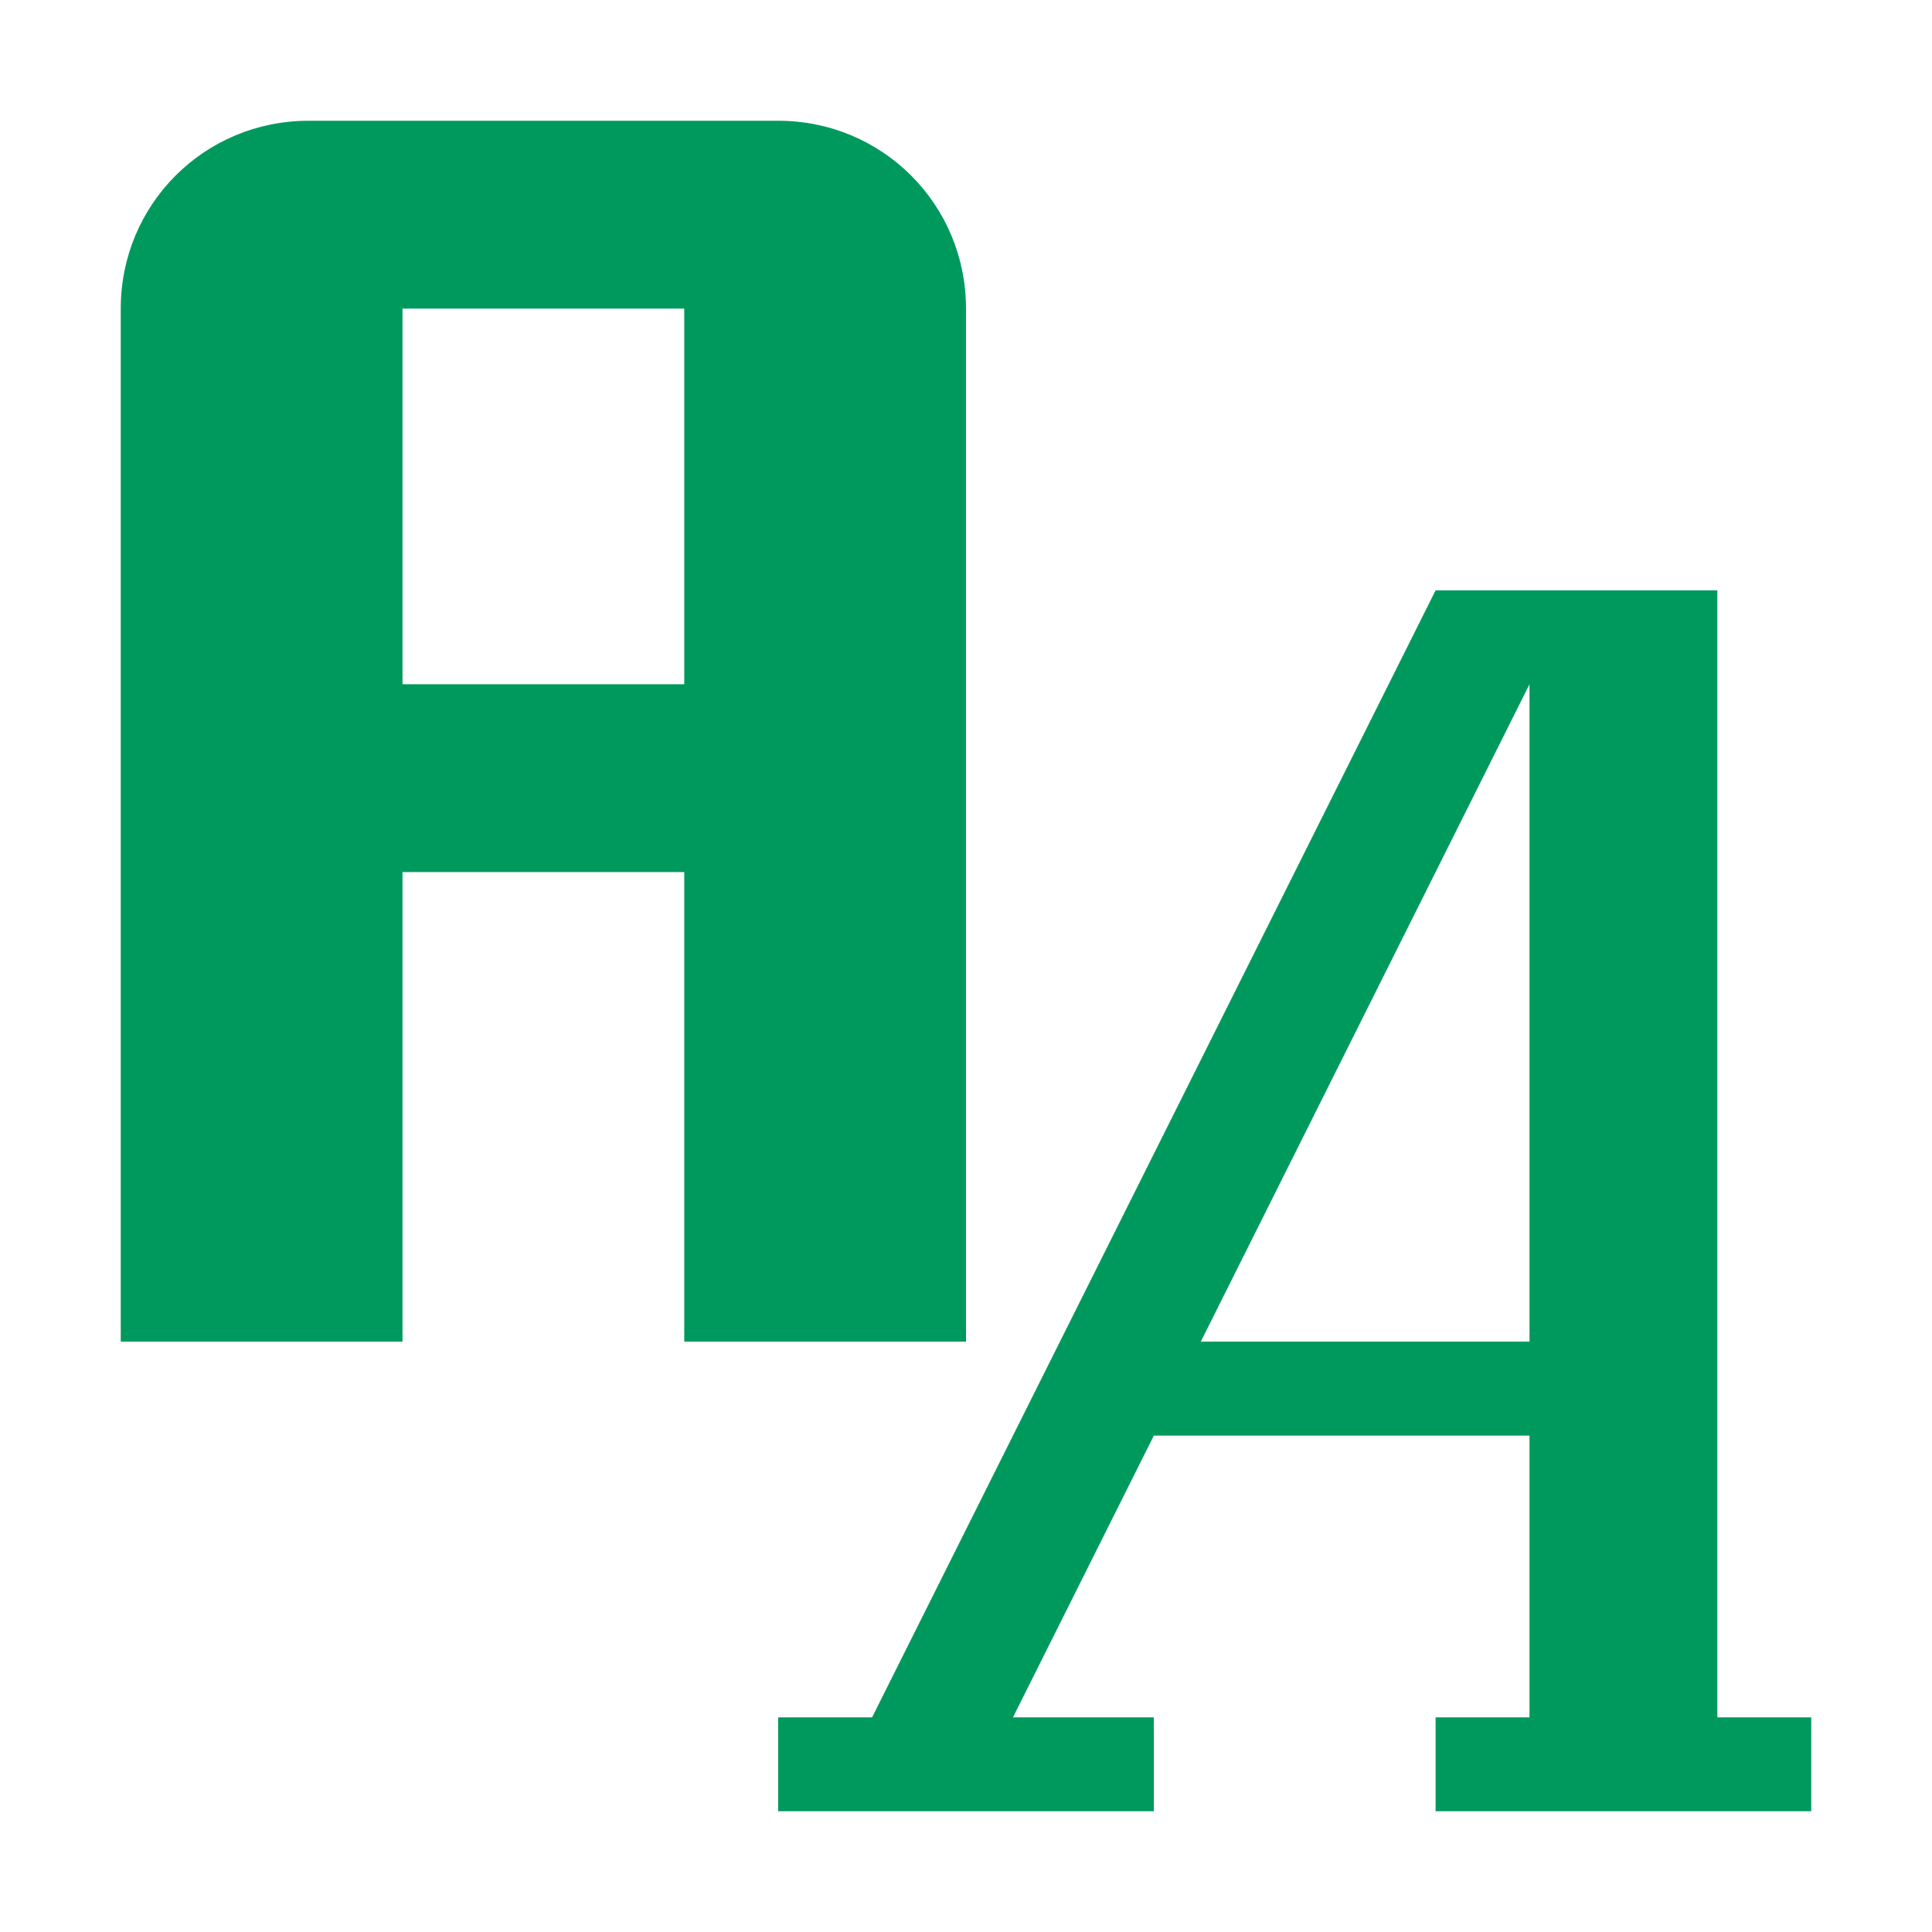
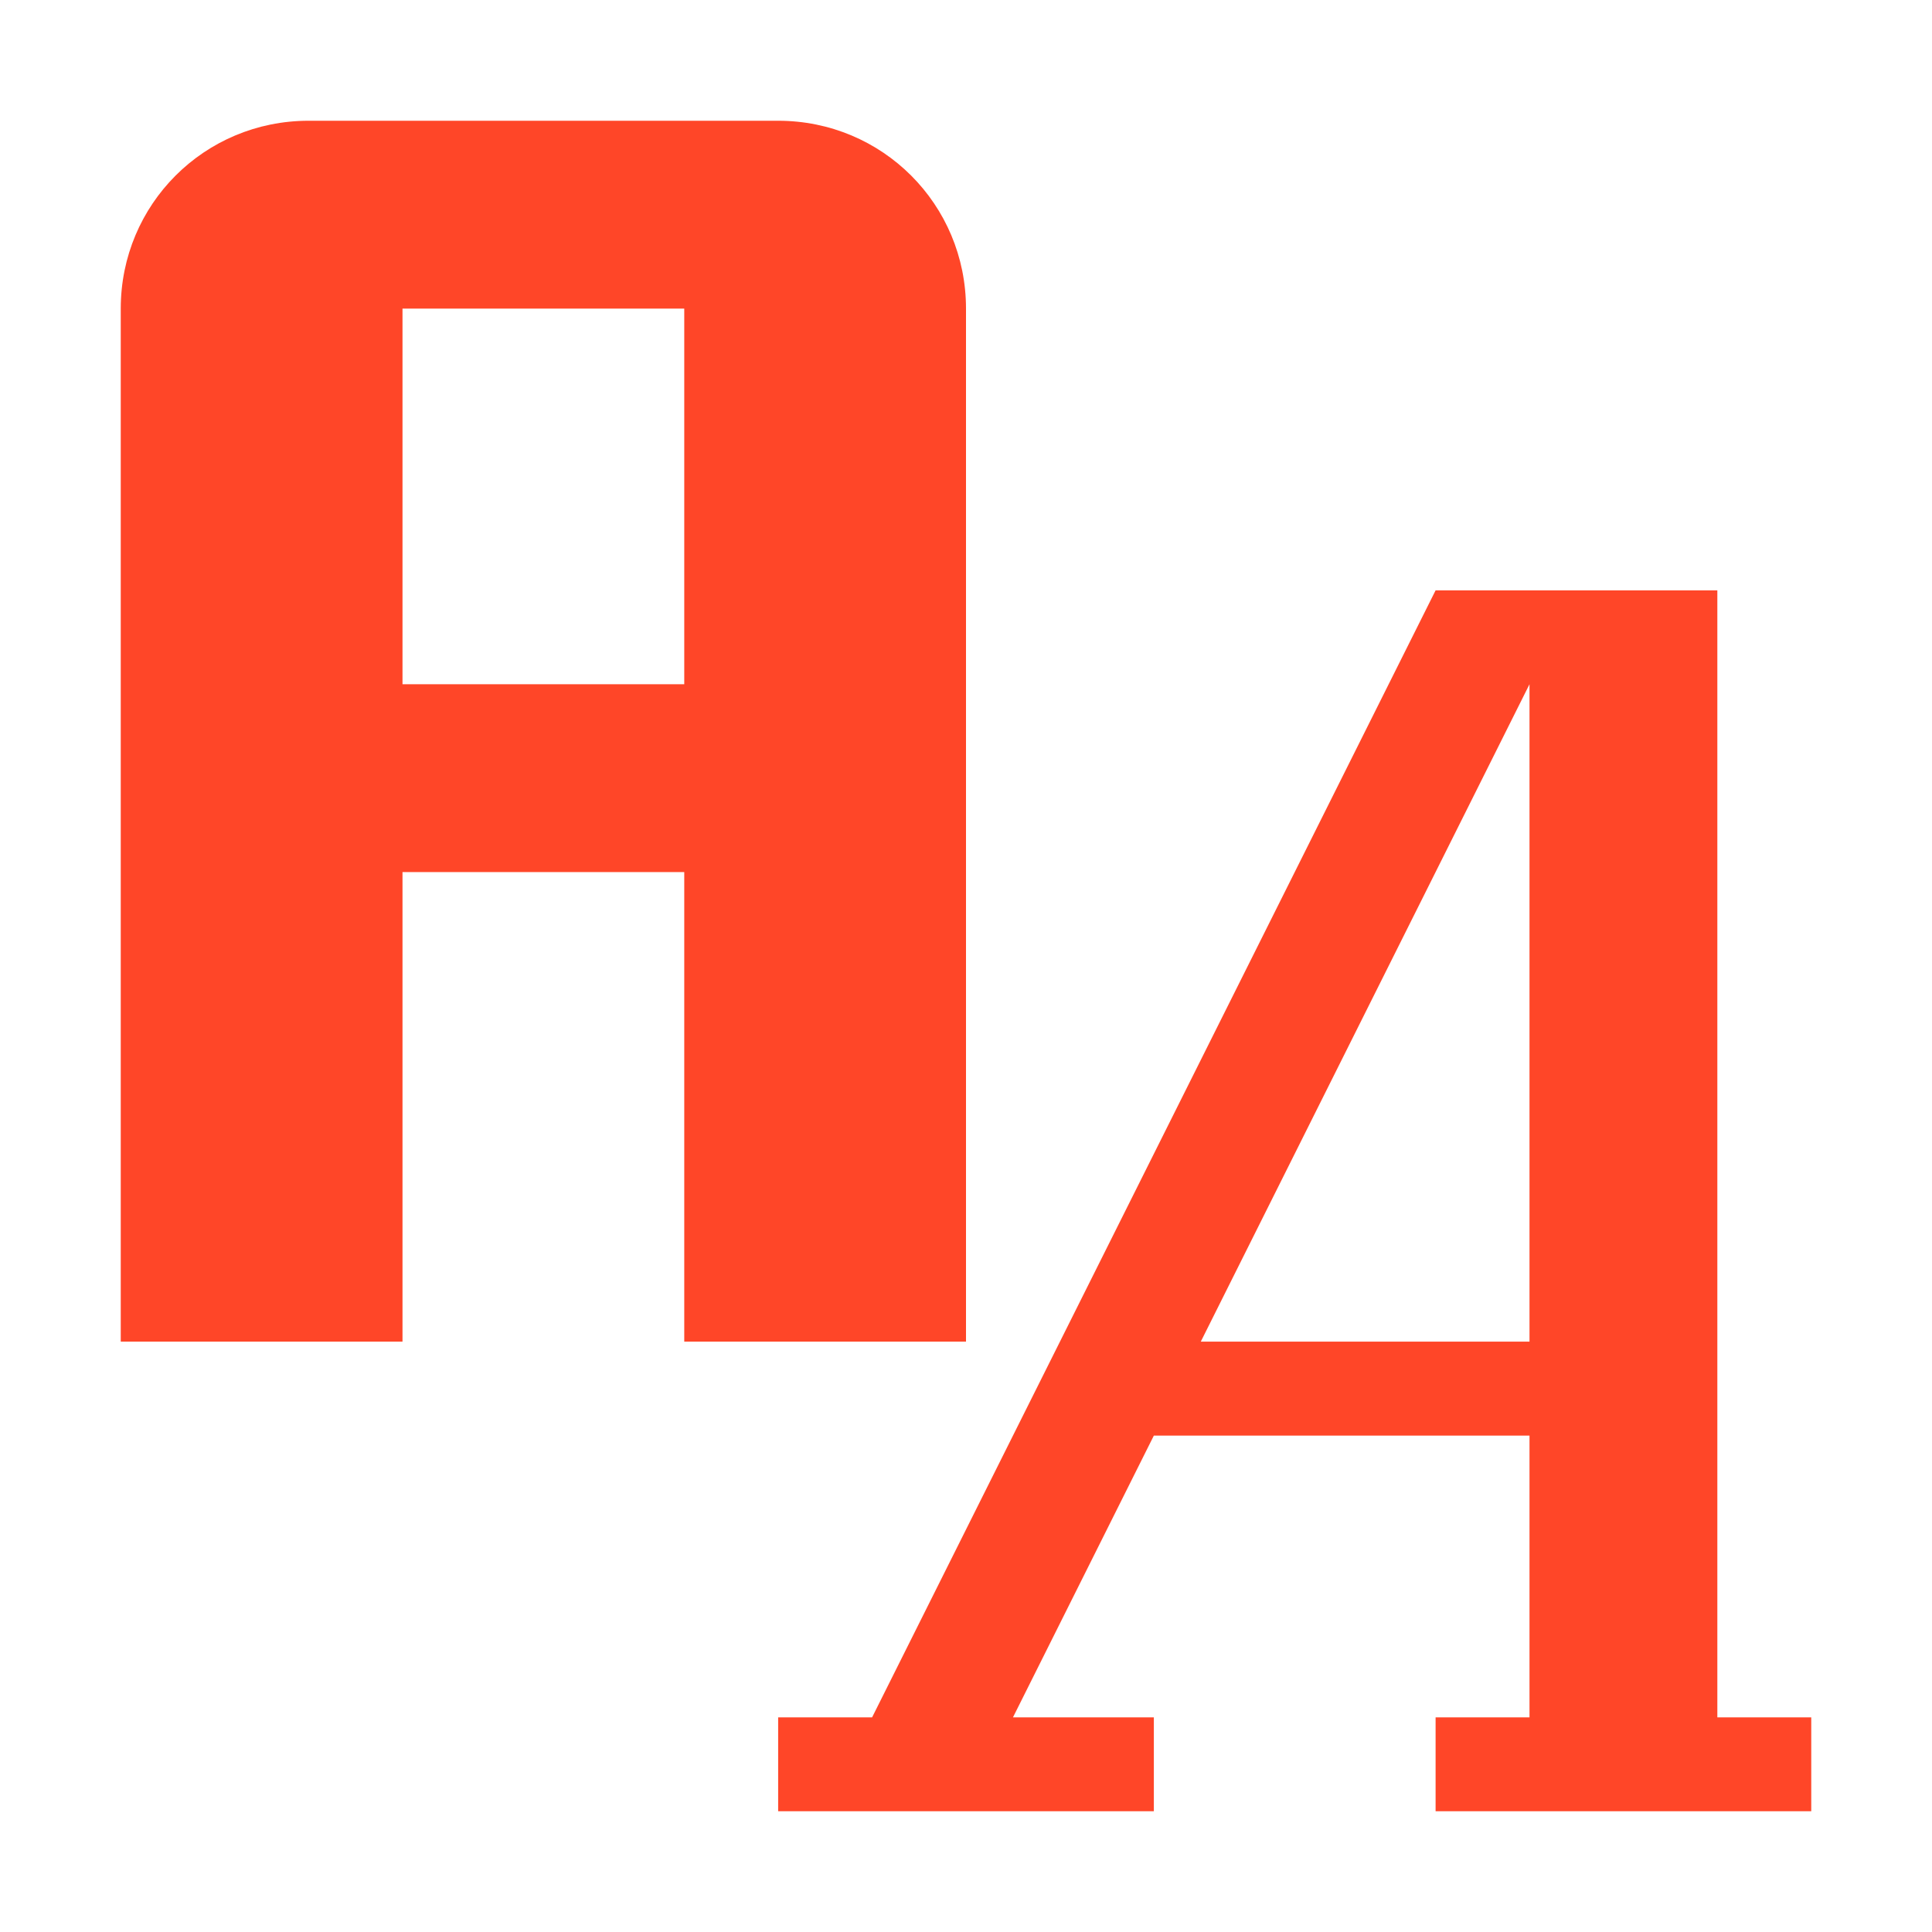
<svg xmlns="http://www.w3.org/2000/svg" viewBox="0 0 48 48" fill="none">
-   <path fill="#00995D" d="M35.667 14.667H42.667V42.667H45V45H35.667V42.667H38V35.667H28.667L25.167 42.667H28.667V45H19.333V42.667H21.667L35.667 14.667ZM38 17L29.833 33.333H38V17ZM7.667 3H19.333C21.923 3 24 5.077 24 7.667V33.333H17V21.667H10V33.333H3V7.667C3 5.077 5.077 3 7.667 3ZM10 7.667V17H17V7.667H10Z" />
+   <path fill="#FF4628" d="M35.667 14.667H42.667V42.667H45V45H35.667V42.667H38V35.667H28.667L25.167 42.667H28.667V45H19.333V42.667H21.667L35.667 14.667ZM38 17L29.833 33.333H38V17ZM7.667 3H19.333C21.923 3 24 5.077 24 7.667V33.333H17V21.667H10V33.333H3V7.667C3 5.077 5.077 3 7.667 3ZM10 7.667V17H17V7.667H10Z" />
</svg>
